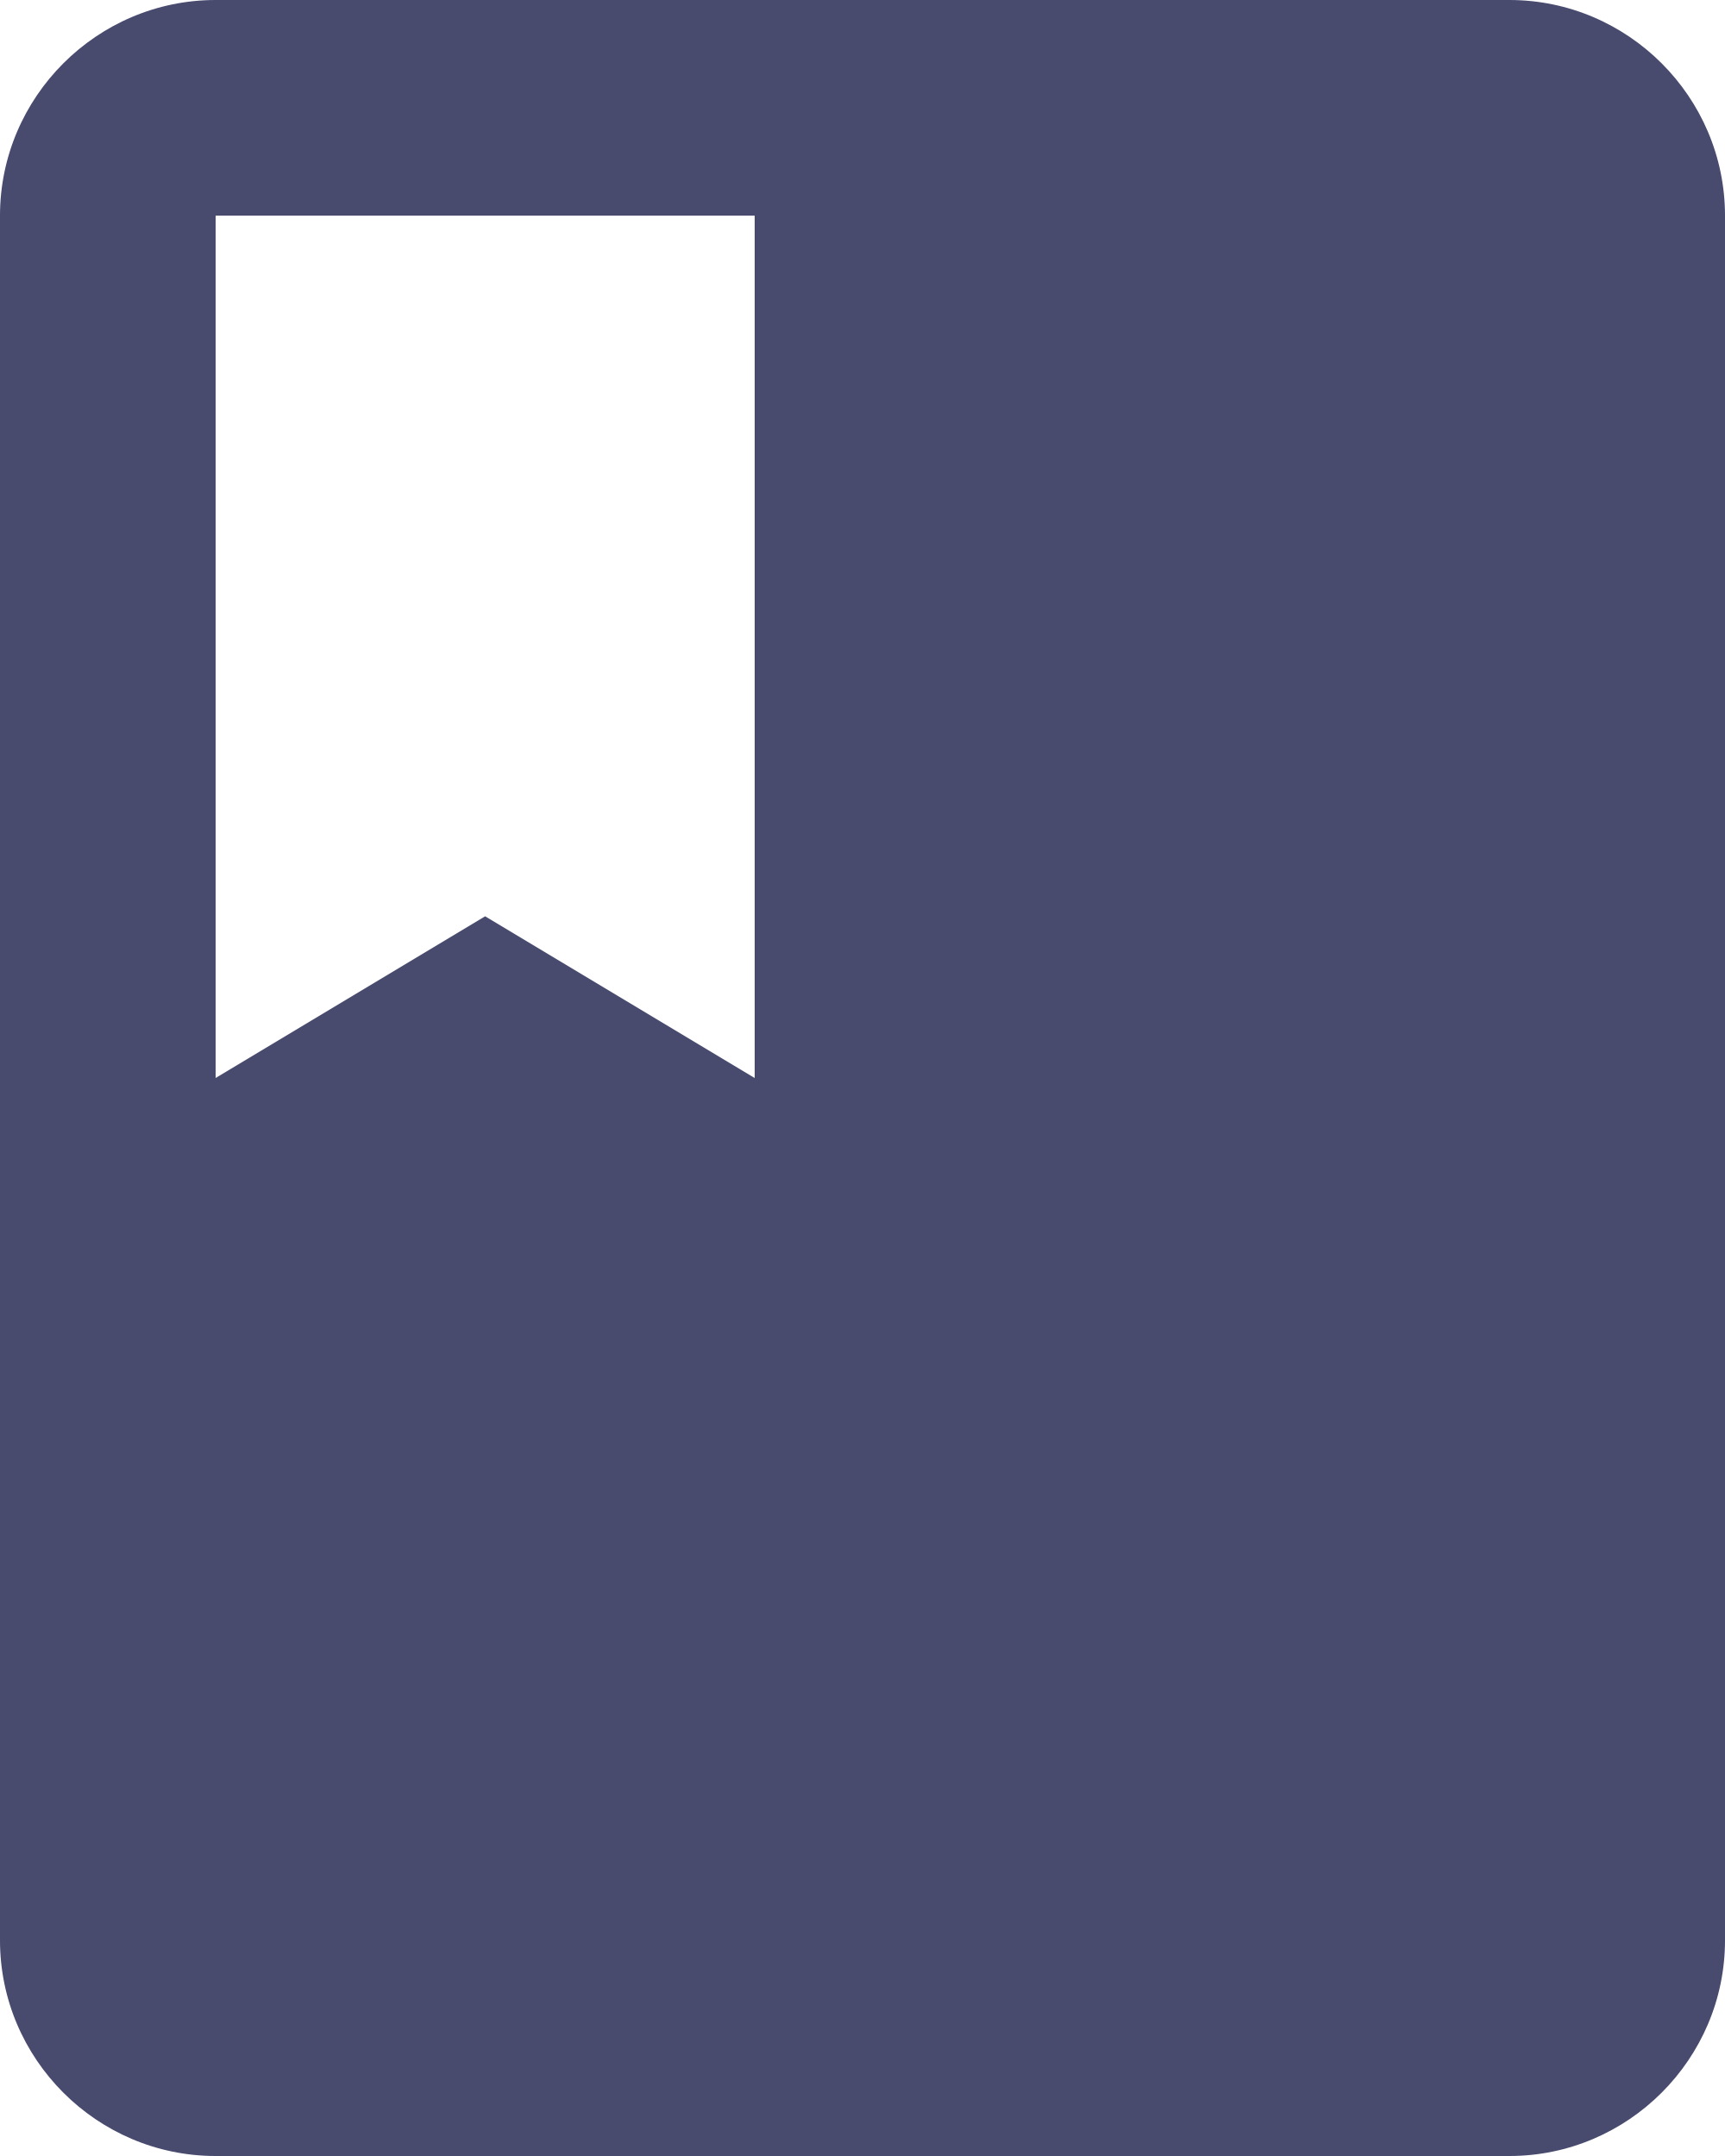
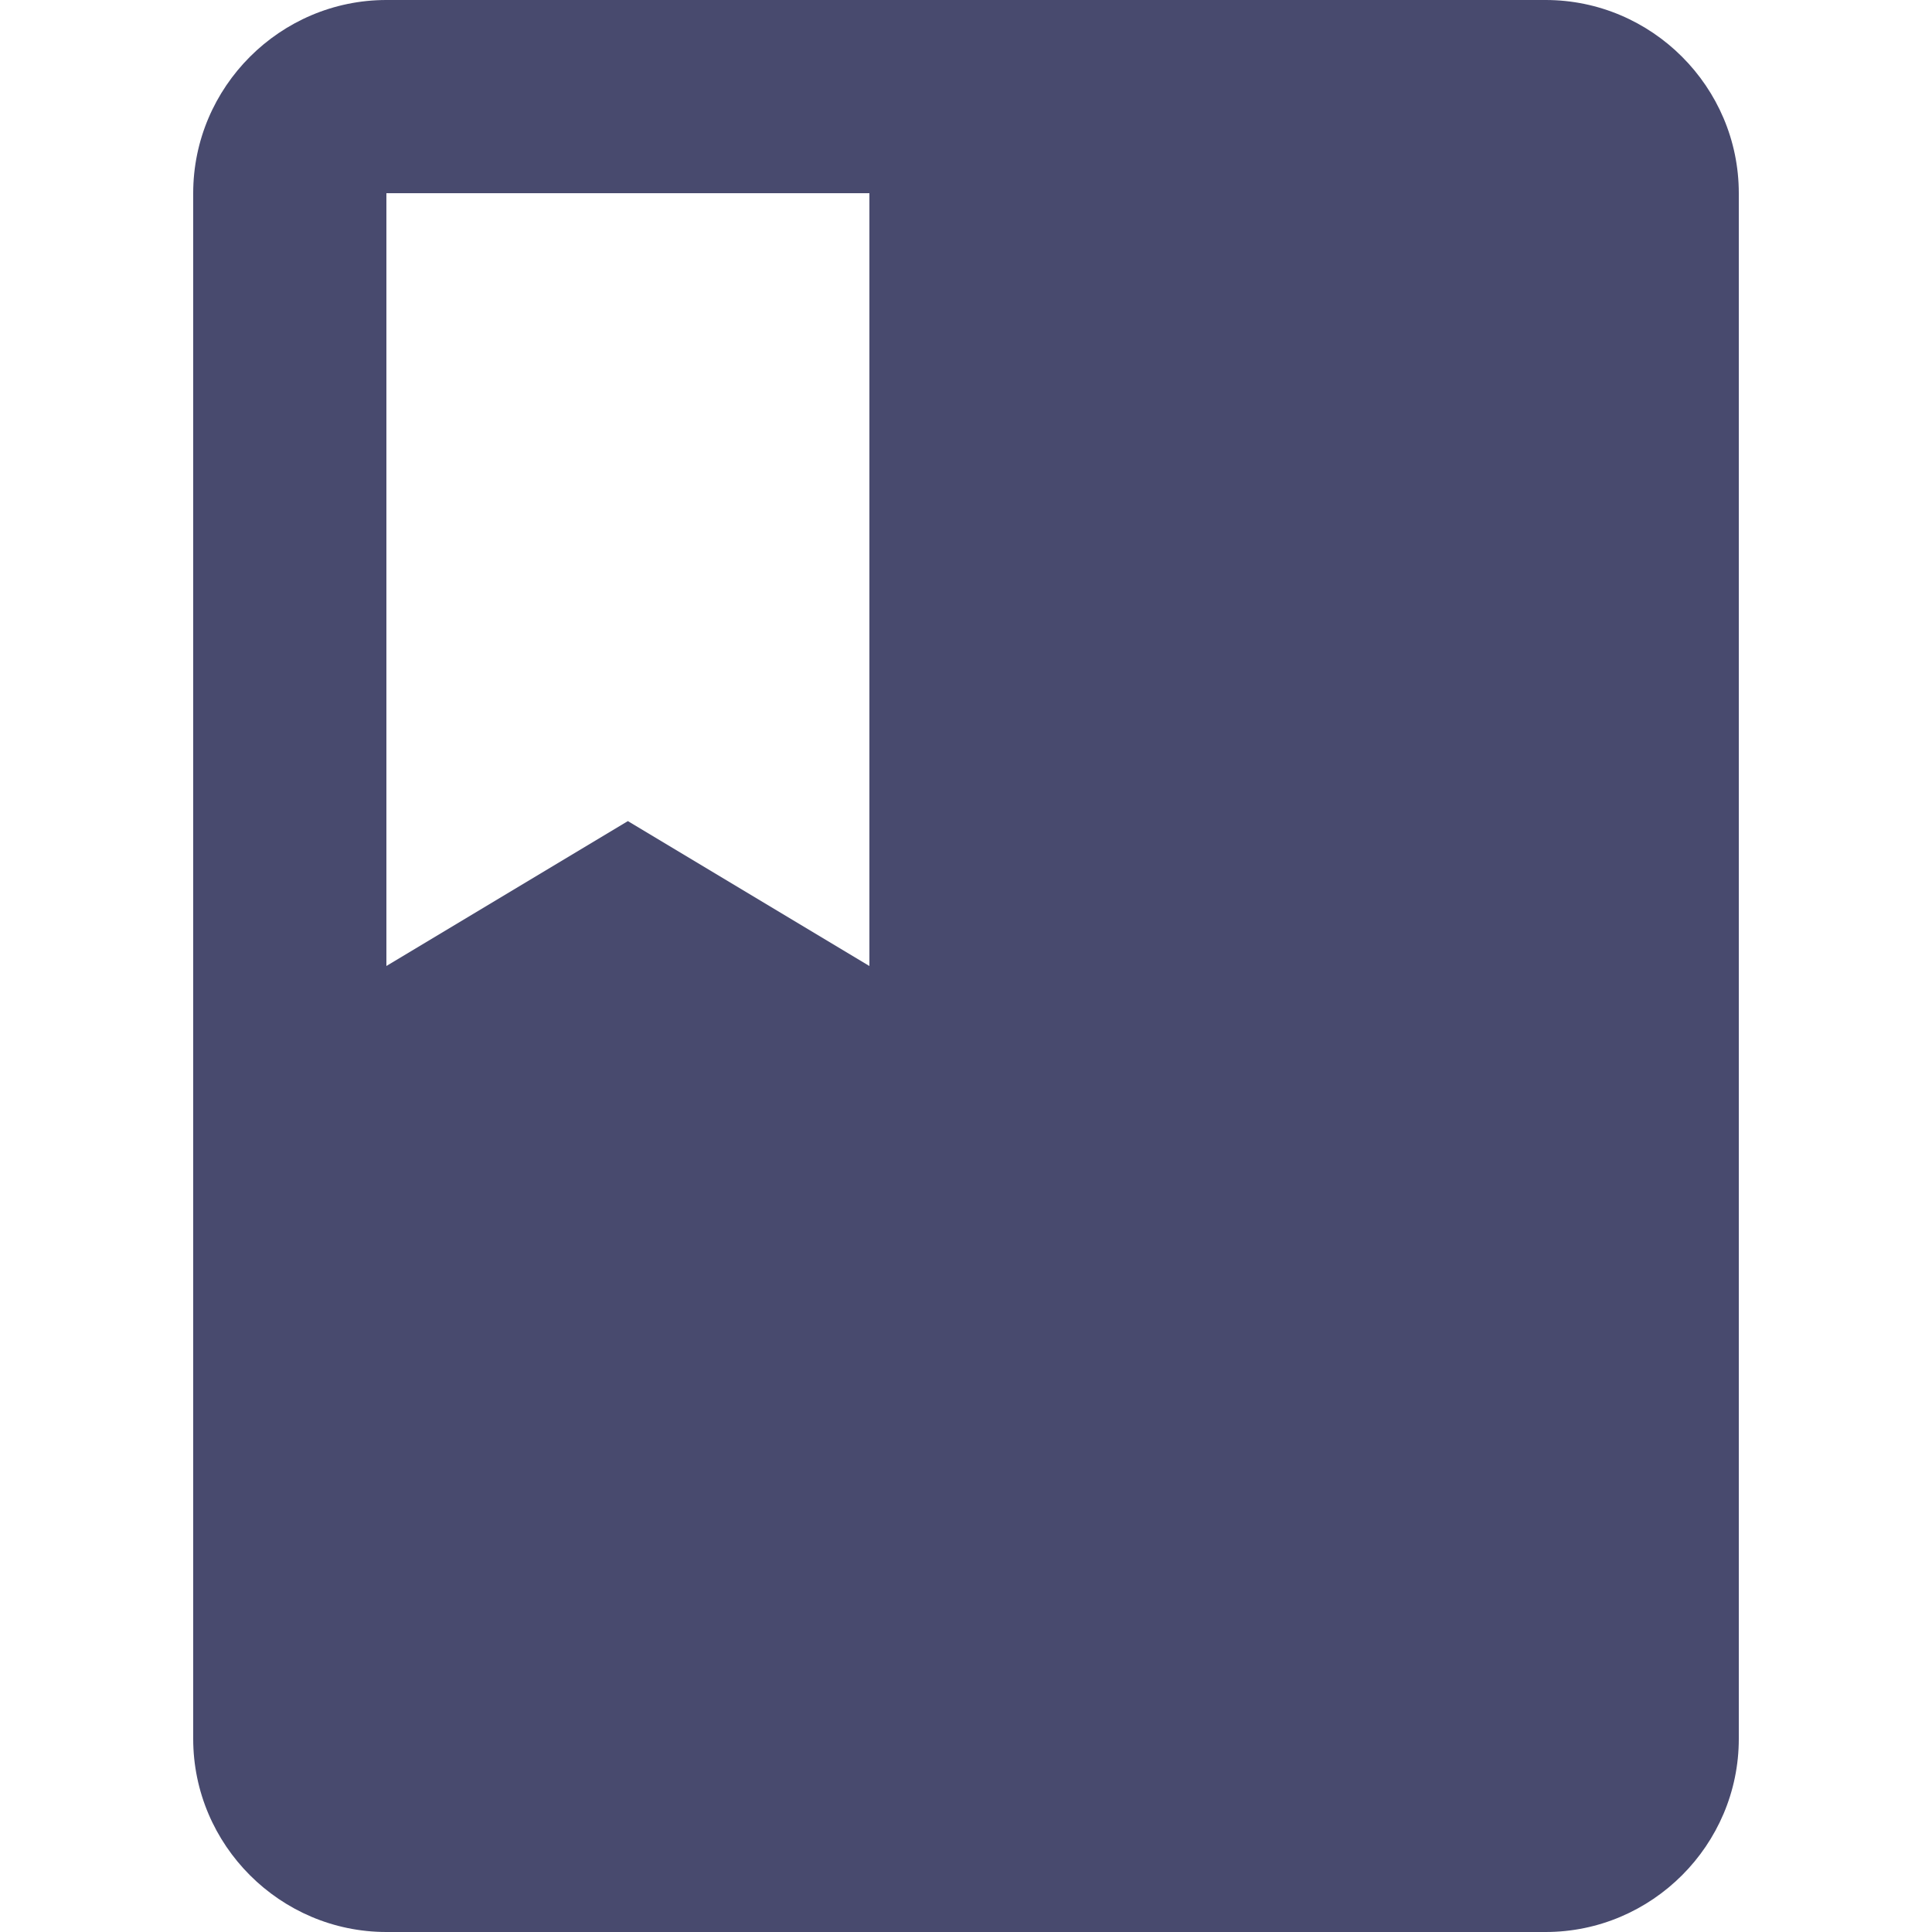
- <svg xmlns="http://www.w3.org/2000/svg" id="bookmark" width="16px" height="20px" viewBox="0 0 16 20" version="1.1">
+ <svg xmlns="http://www.w3.org/2000/svg" id="bookmark" width="15px" height="15px" viewBox="0 0 16 20" version="1.1">
  <g id="Symbols" stroke="none" stroke-width="1" fill="none" fill-rule="evenodd">
    <g id="Icon-/-icon-book" transform="translate(-4, -2)" fill="#484A6E">
      <path d="M18,2 L6,2 C4.9,2 4,2.9 4,4 L4,20 C4,21.1 4.9,22 6,22 L18,22 C19.1,22 20,21.1 20,20 L20,4 C20,2.9 19.1,2 18,2 Z M6,4 L11,4 L11,12 L8.5,10.5 L6,12 L6,4 Z" id="Shape" />
    </g>
  </g>
</svg>
